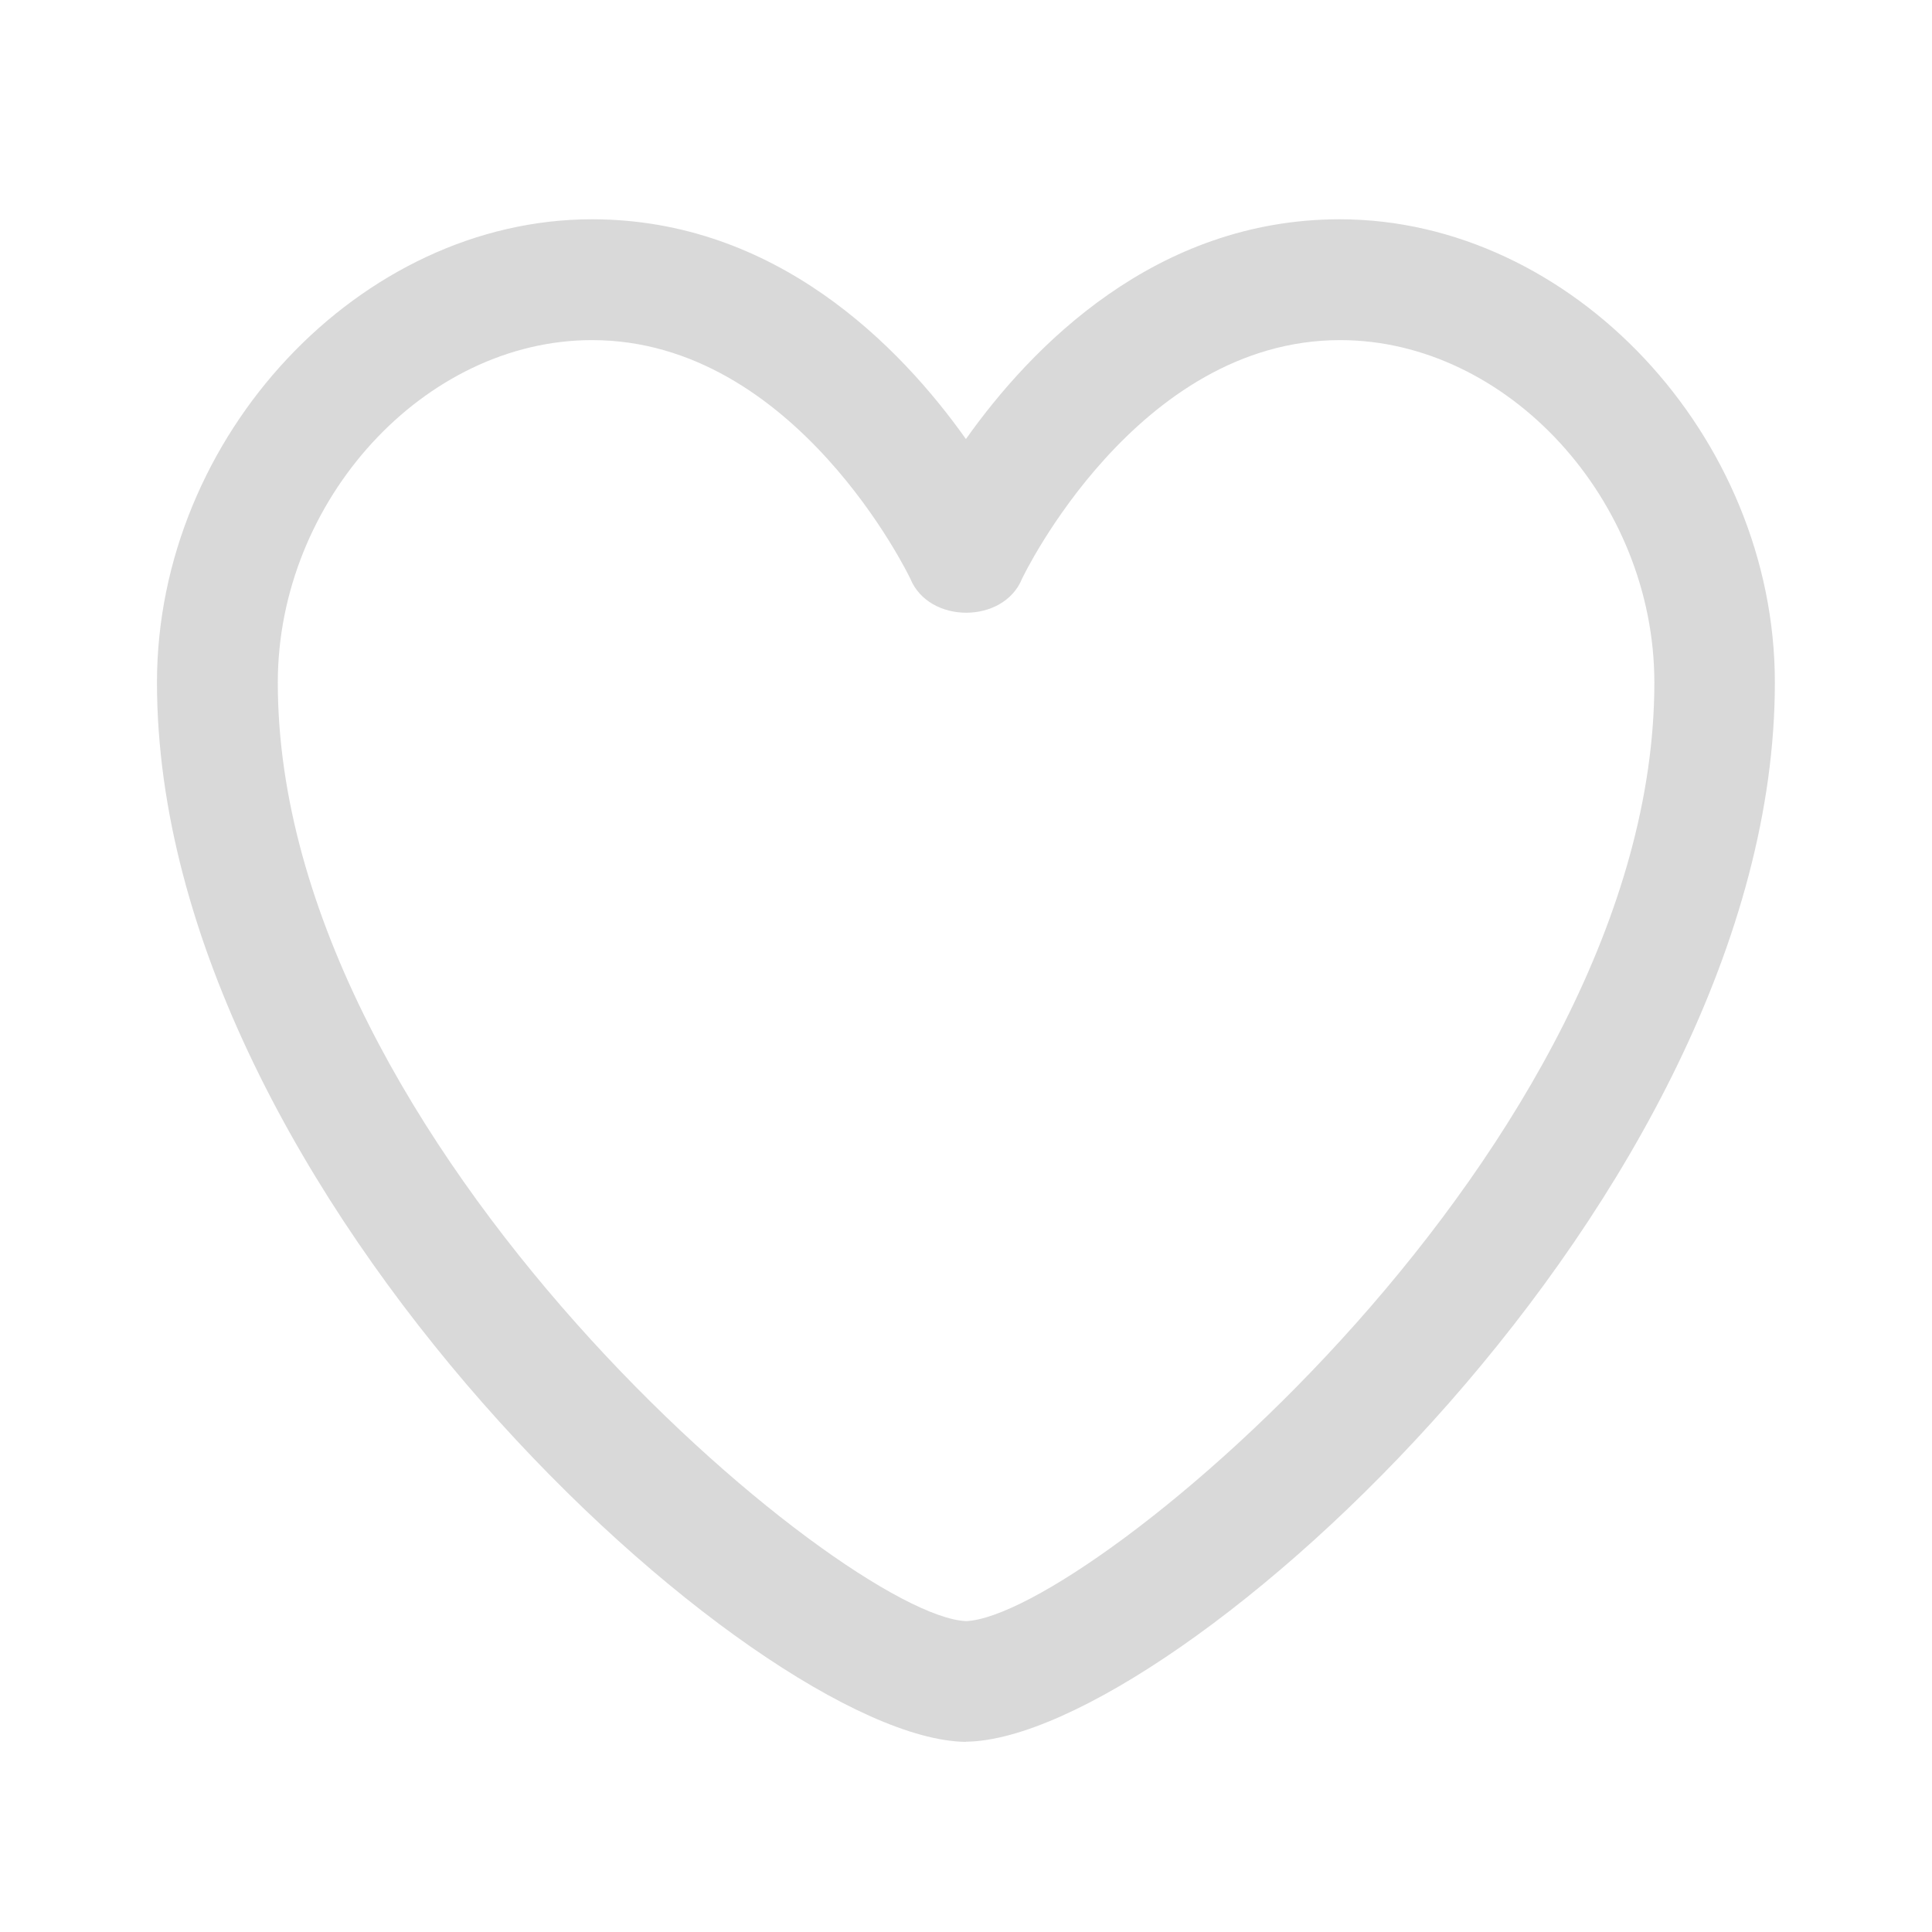
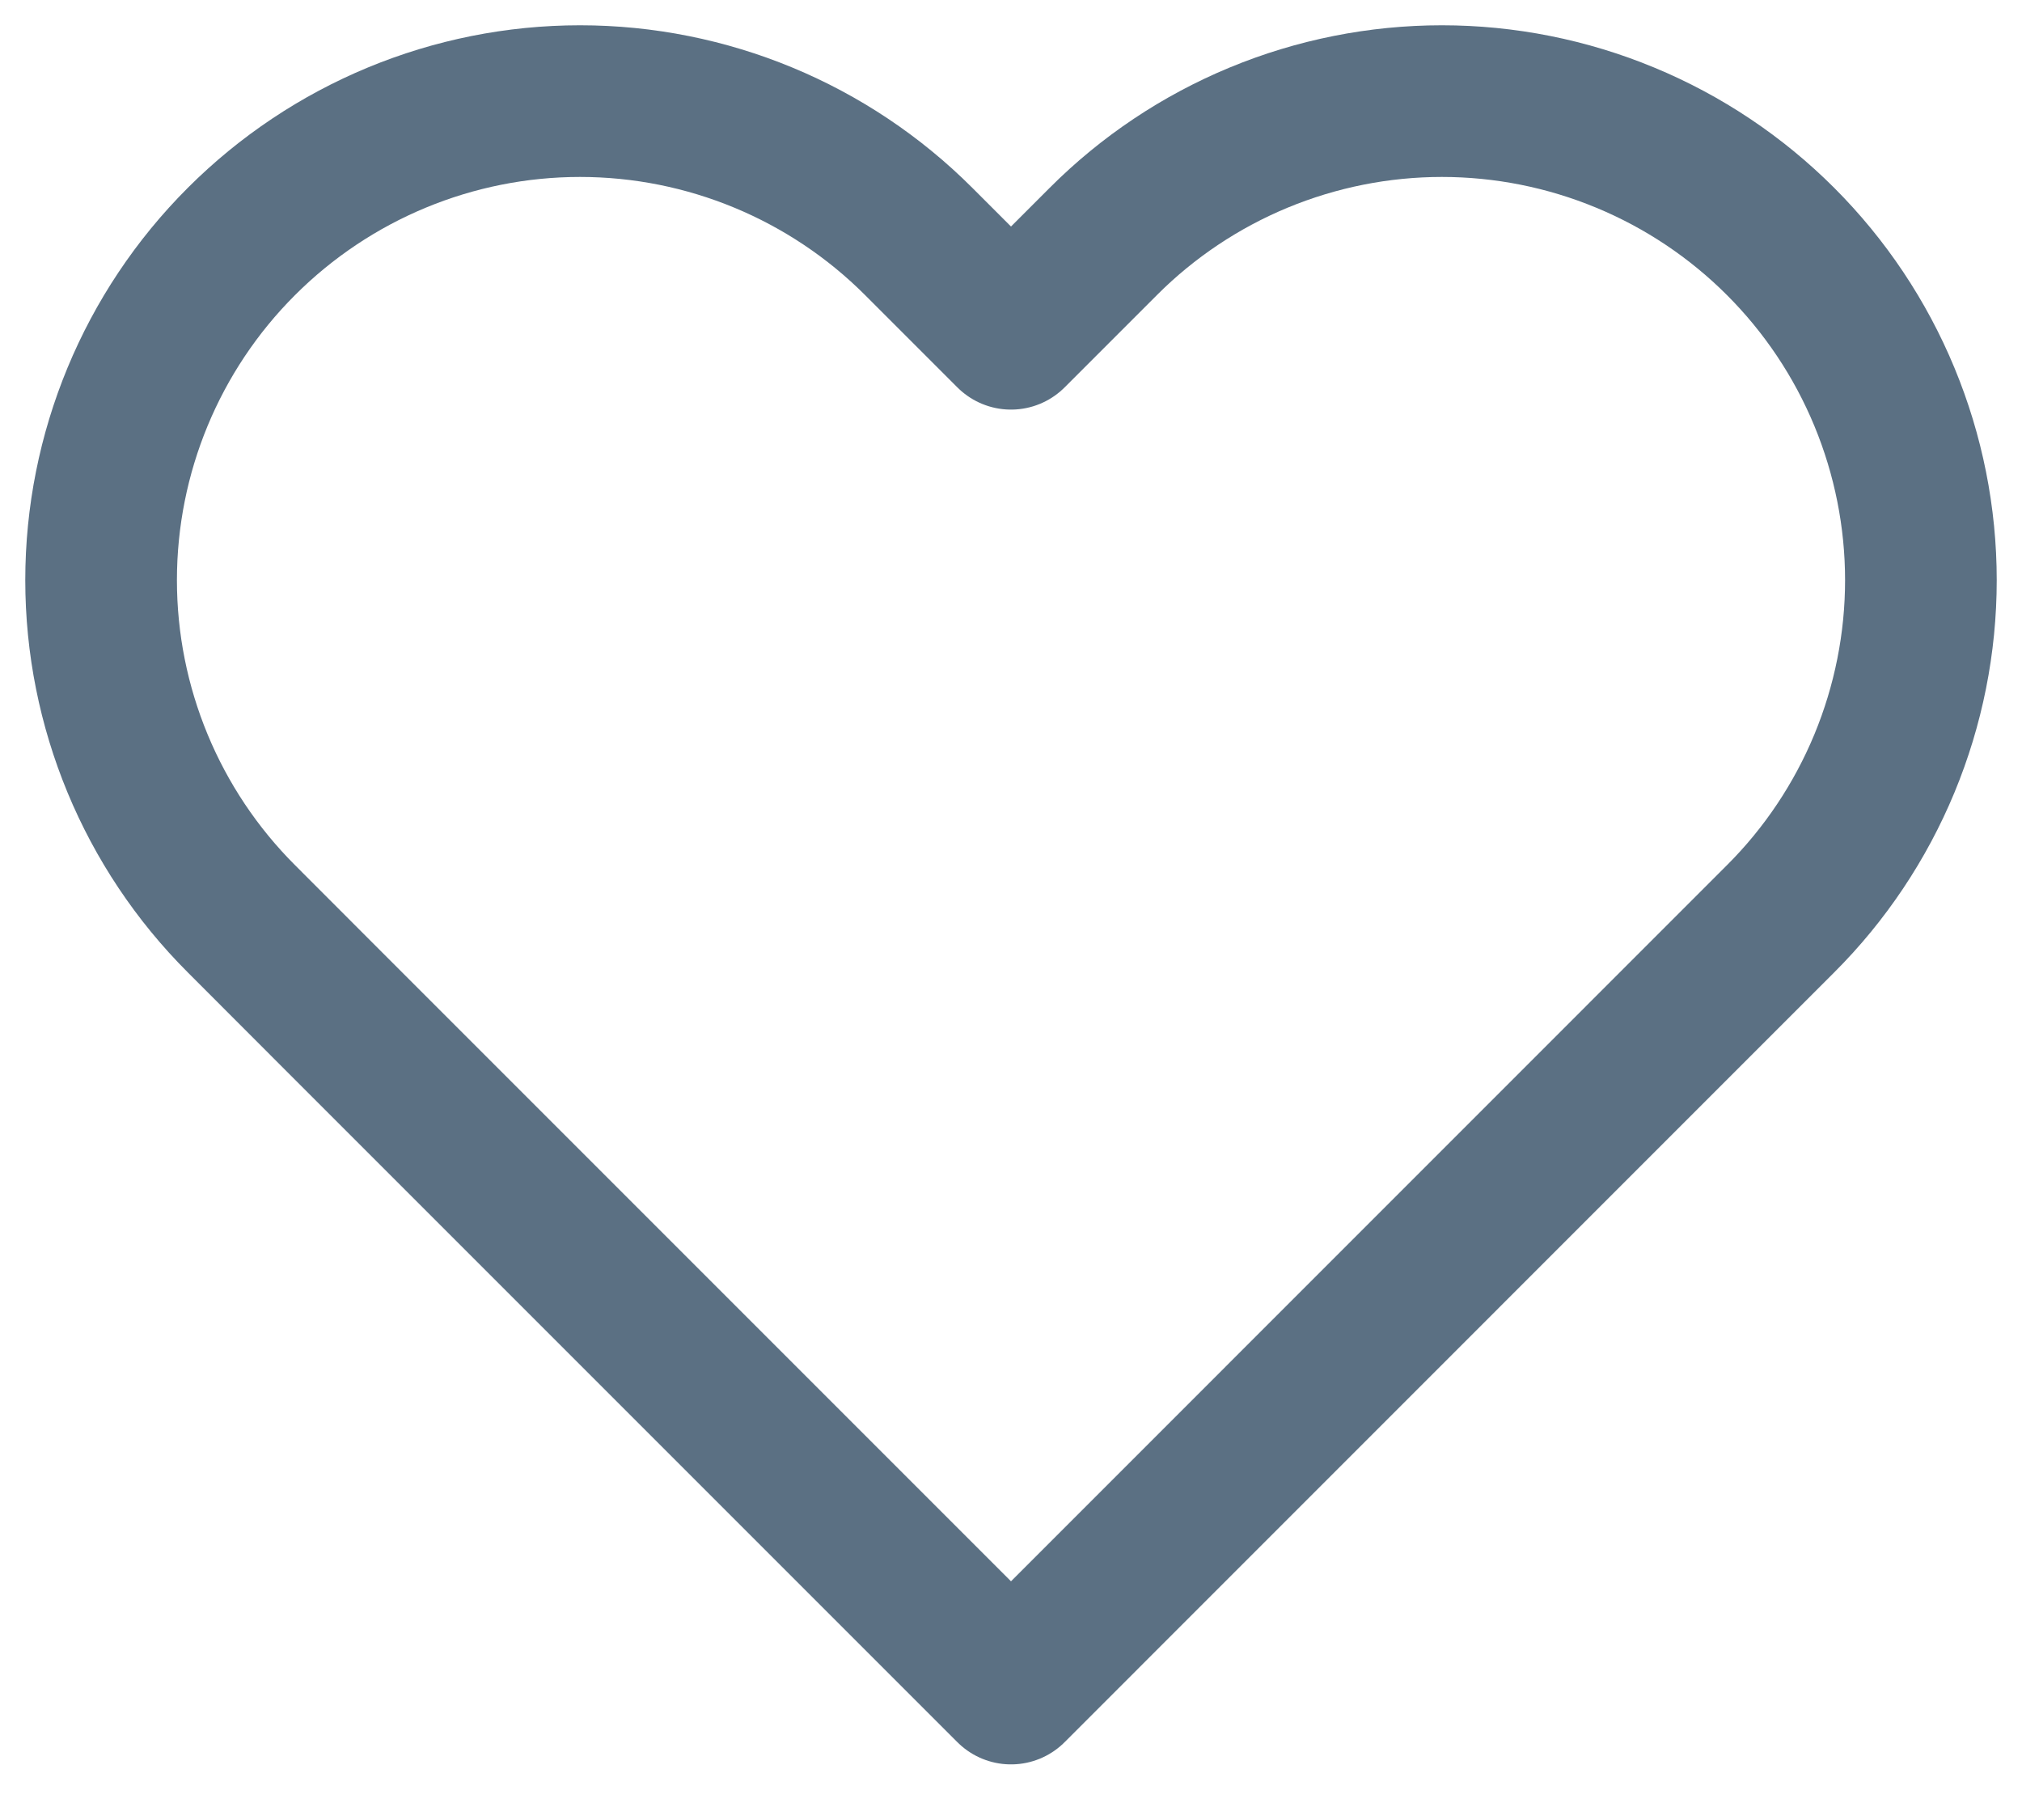
- <svg xmlns="http://www.w3.org/2000/svg" width="24" height="24" viewBox="0 0 24 24" fill="none">
-   <path d="M12 21.638H11.986C9.403 21.59 1.95 14.856 1.95 8.478C1.95 5.414 4.475 2.724 7.353 2.724C9.643 2.724 11.183 4.304 11.999 5.454C12.813 4.306 14.353 2.724 16.644 2.724C19.524 2.724 22.048 5.414 22.048 8.479C22.048 14.855 14.594 21.589 12.011 21.636H12V21.638ZM7.354 4.225C5.274 4.225 3.451 6.213 3.451 8.48C3.451 14.22 10.485 20.076 12.001 20.138C13.519 20.076 20.551 14.221 20.551 8.48C20.551 6.213 18.728 4.225 16.648 4.225C14.12 4.225 12.708 7.161 12.696 7.19C12.466 7.752 11.54 7.752 11.309 7.19C11.295 7.16 9.884 4.225 7.355 4.225H7.354Z" fill="#D9D9D9" />
+ <svg xmlns="http://www.w3.org/2000/svg" width="20" height="18" viewBox="0 0 20 18" fill="none">
+   <path d="M17.612 2.388C17.172 1.948 16.65 1.599 16.075 1.361C15.501 1.123 14.884 1 14.262 1C13.64 1 13.024 1.123 12.449 1.361C11.875 1.599 11.352 1.948 10.913 2.388L10 3.301L9.087 2.388C8.199 1.5 6.994 1 5.737 1C4.481 1 3.276 1.5 2.388 2.388C1.499 3.276 1 4.481 1 5.738C1 6.994 1.499 8.199 2.388 9.087L3.3 10L10 16.7L16.699 10L17.612 9.087C18.052 8.648 18.401 8.125 18.639 7.551C18.877 6.976 19 6.36 19 5.738C19 5.116 18.877 4.5 18.639 3.925C18.401 3.35 18.052 2.828 17.612 2.388V2.388Z" stroke="#5B7083" stroke-width="1.5" stroke-linecap="round" stroke-linejoin="round" />
</svg>
